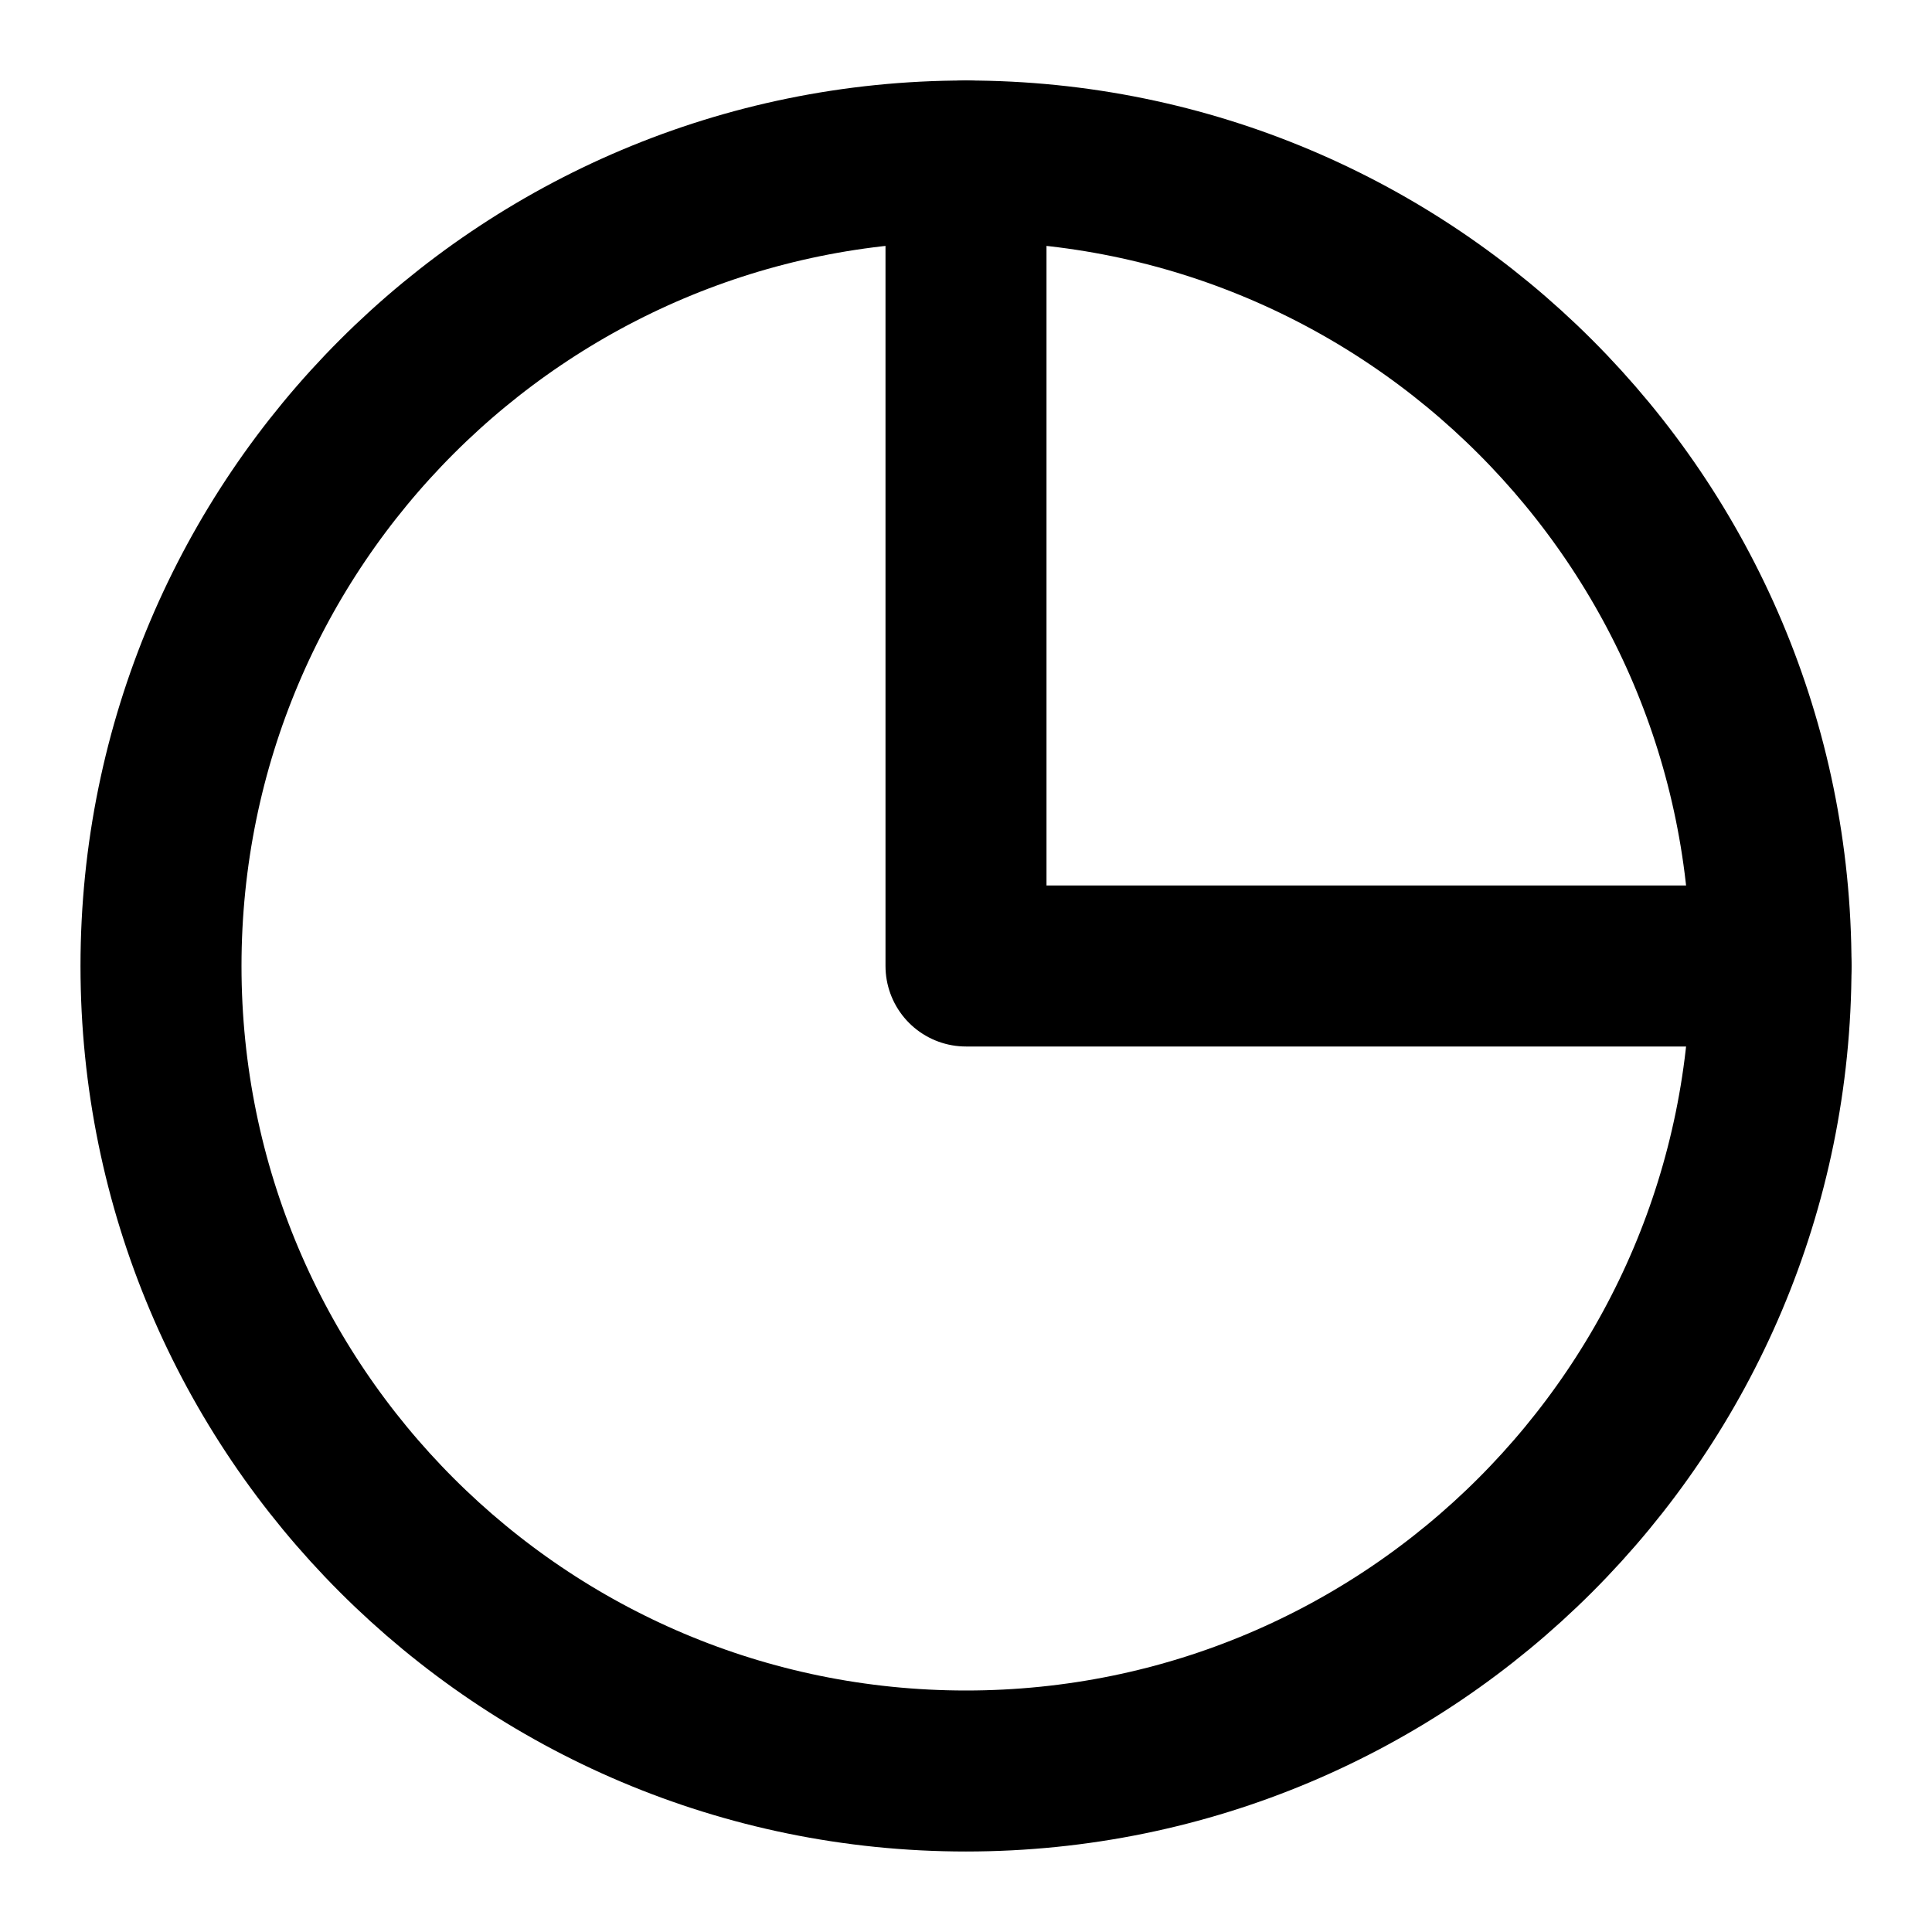
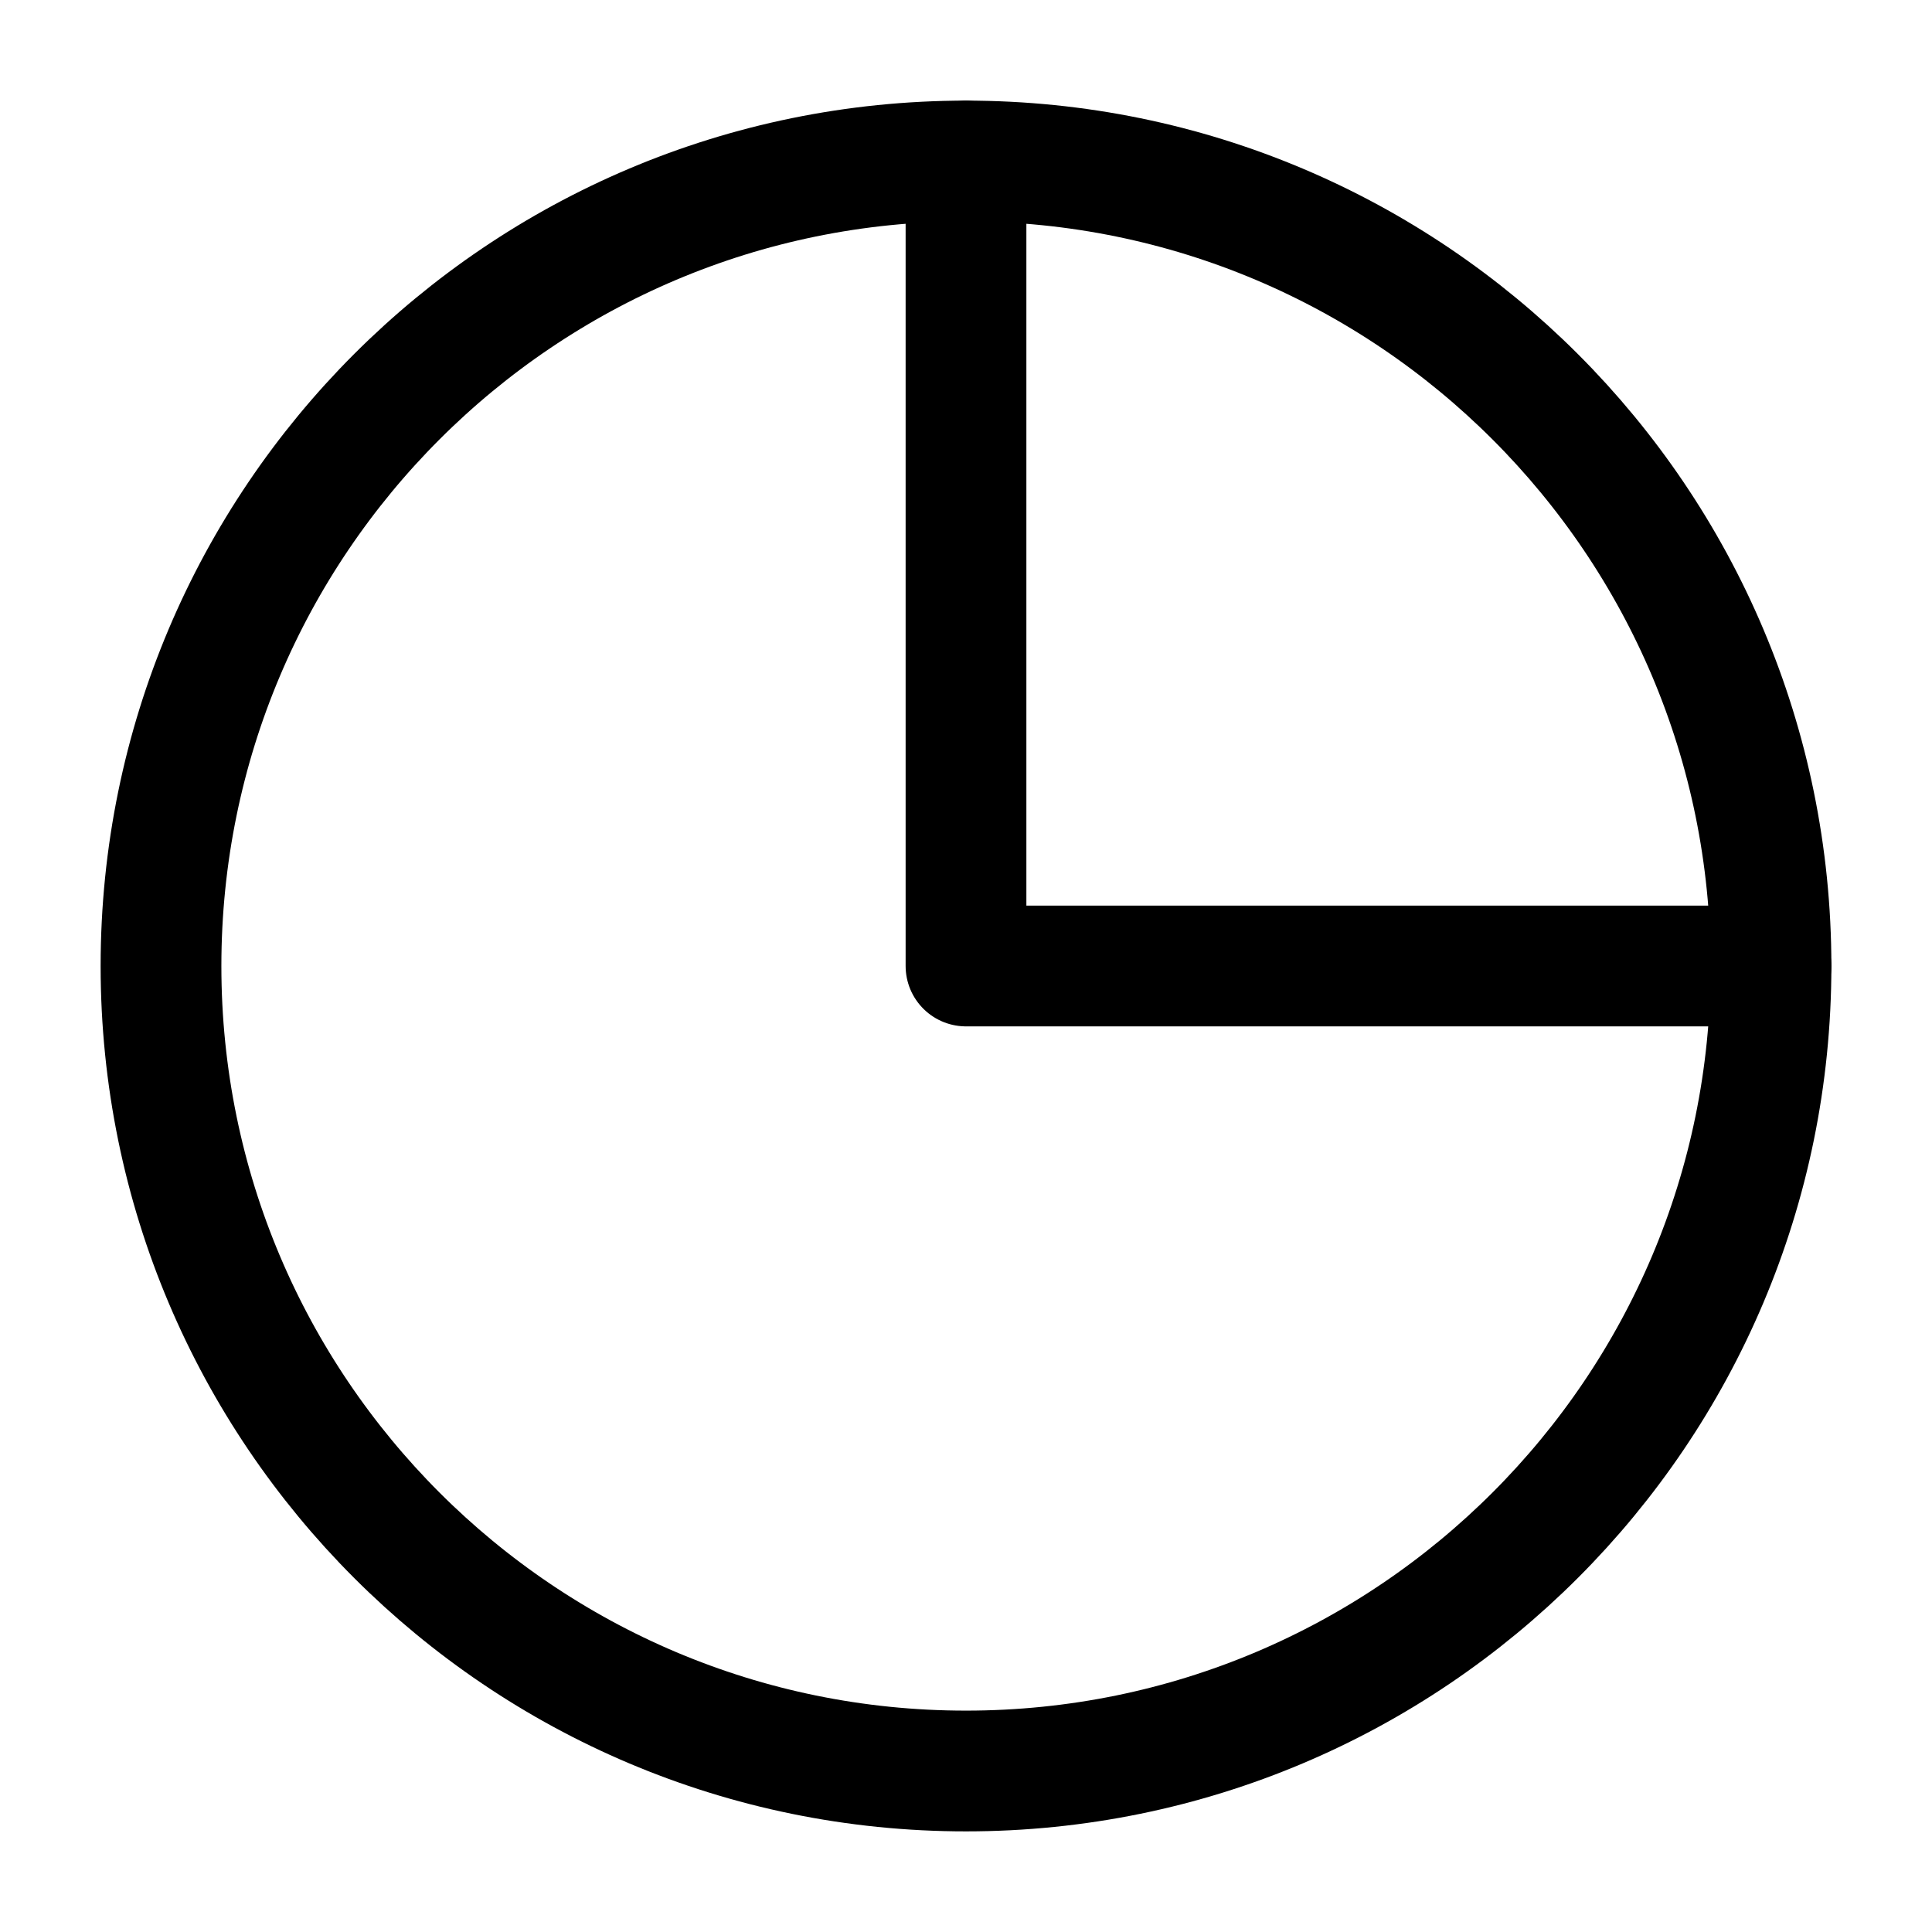
- <svg xmlns="http://www.w3.org/2000/svg" viewBox="0 0 24 24" fill="none" stroke="currentColor" stroke-width="2" stroke-linecap="round" stroke-linejoin="round">
+ <svg xmlns="http://www.w3.org/2000/svg" viewBox="0 0 24 24" fill="none" stroke="currentColor" stroke-width="1.5" stroke-linecap="round" stroke-linejoin="round">
  <circle cx="12" cy="12" r="10" />
  <path d="M12 2v10h10" />
</svg>
